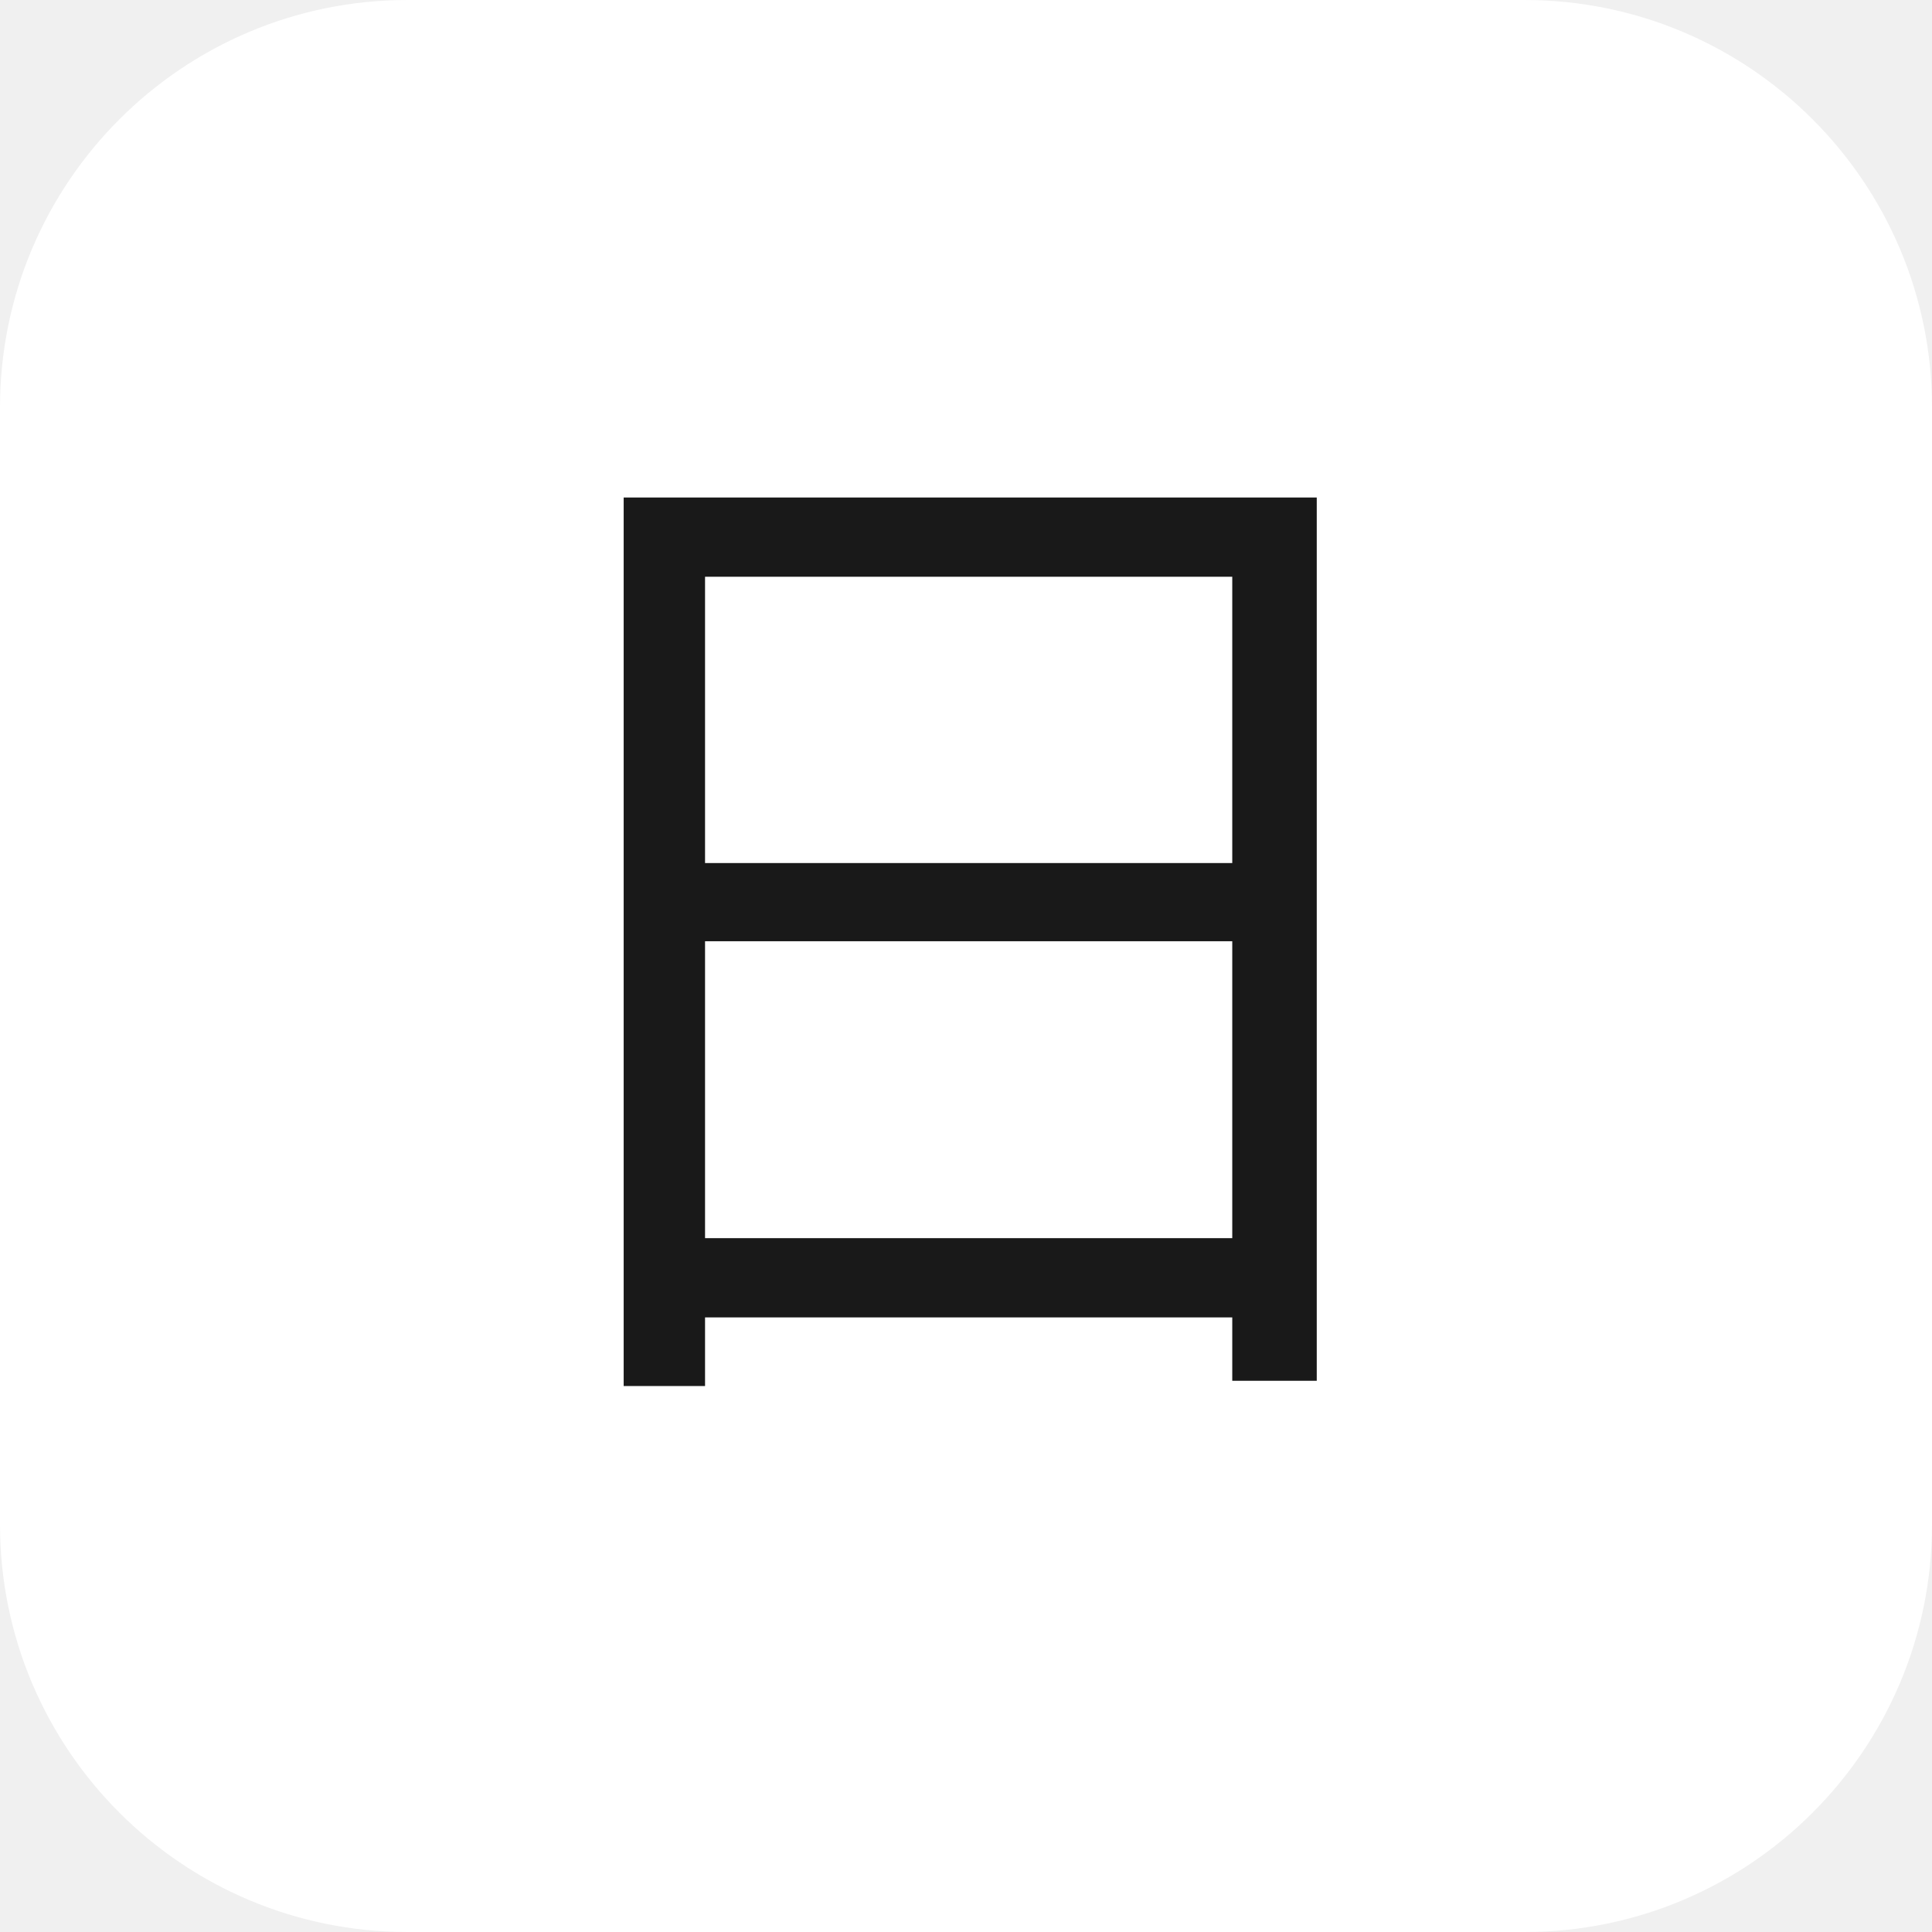
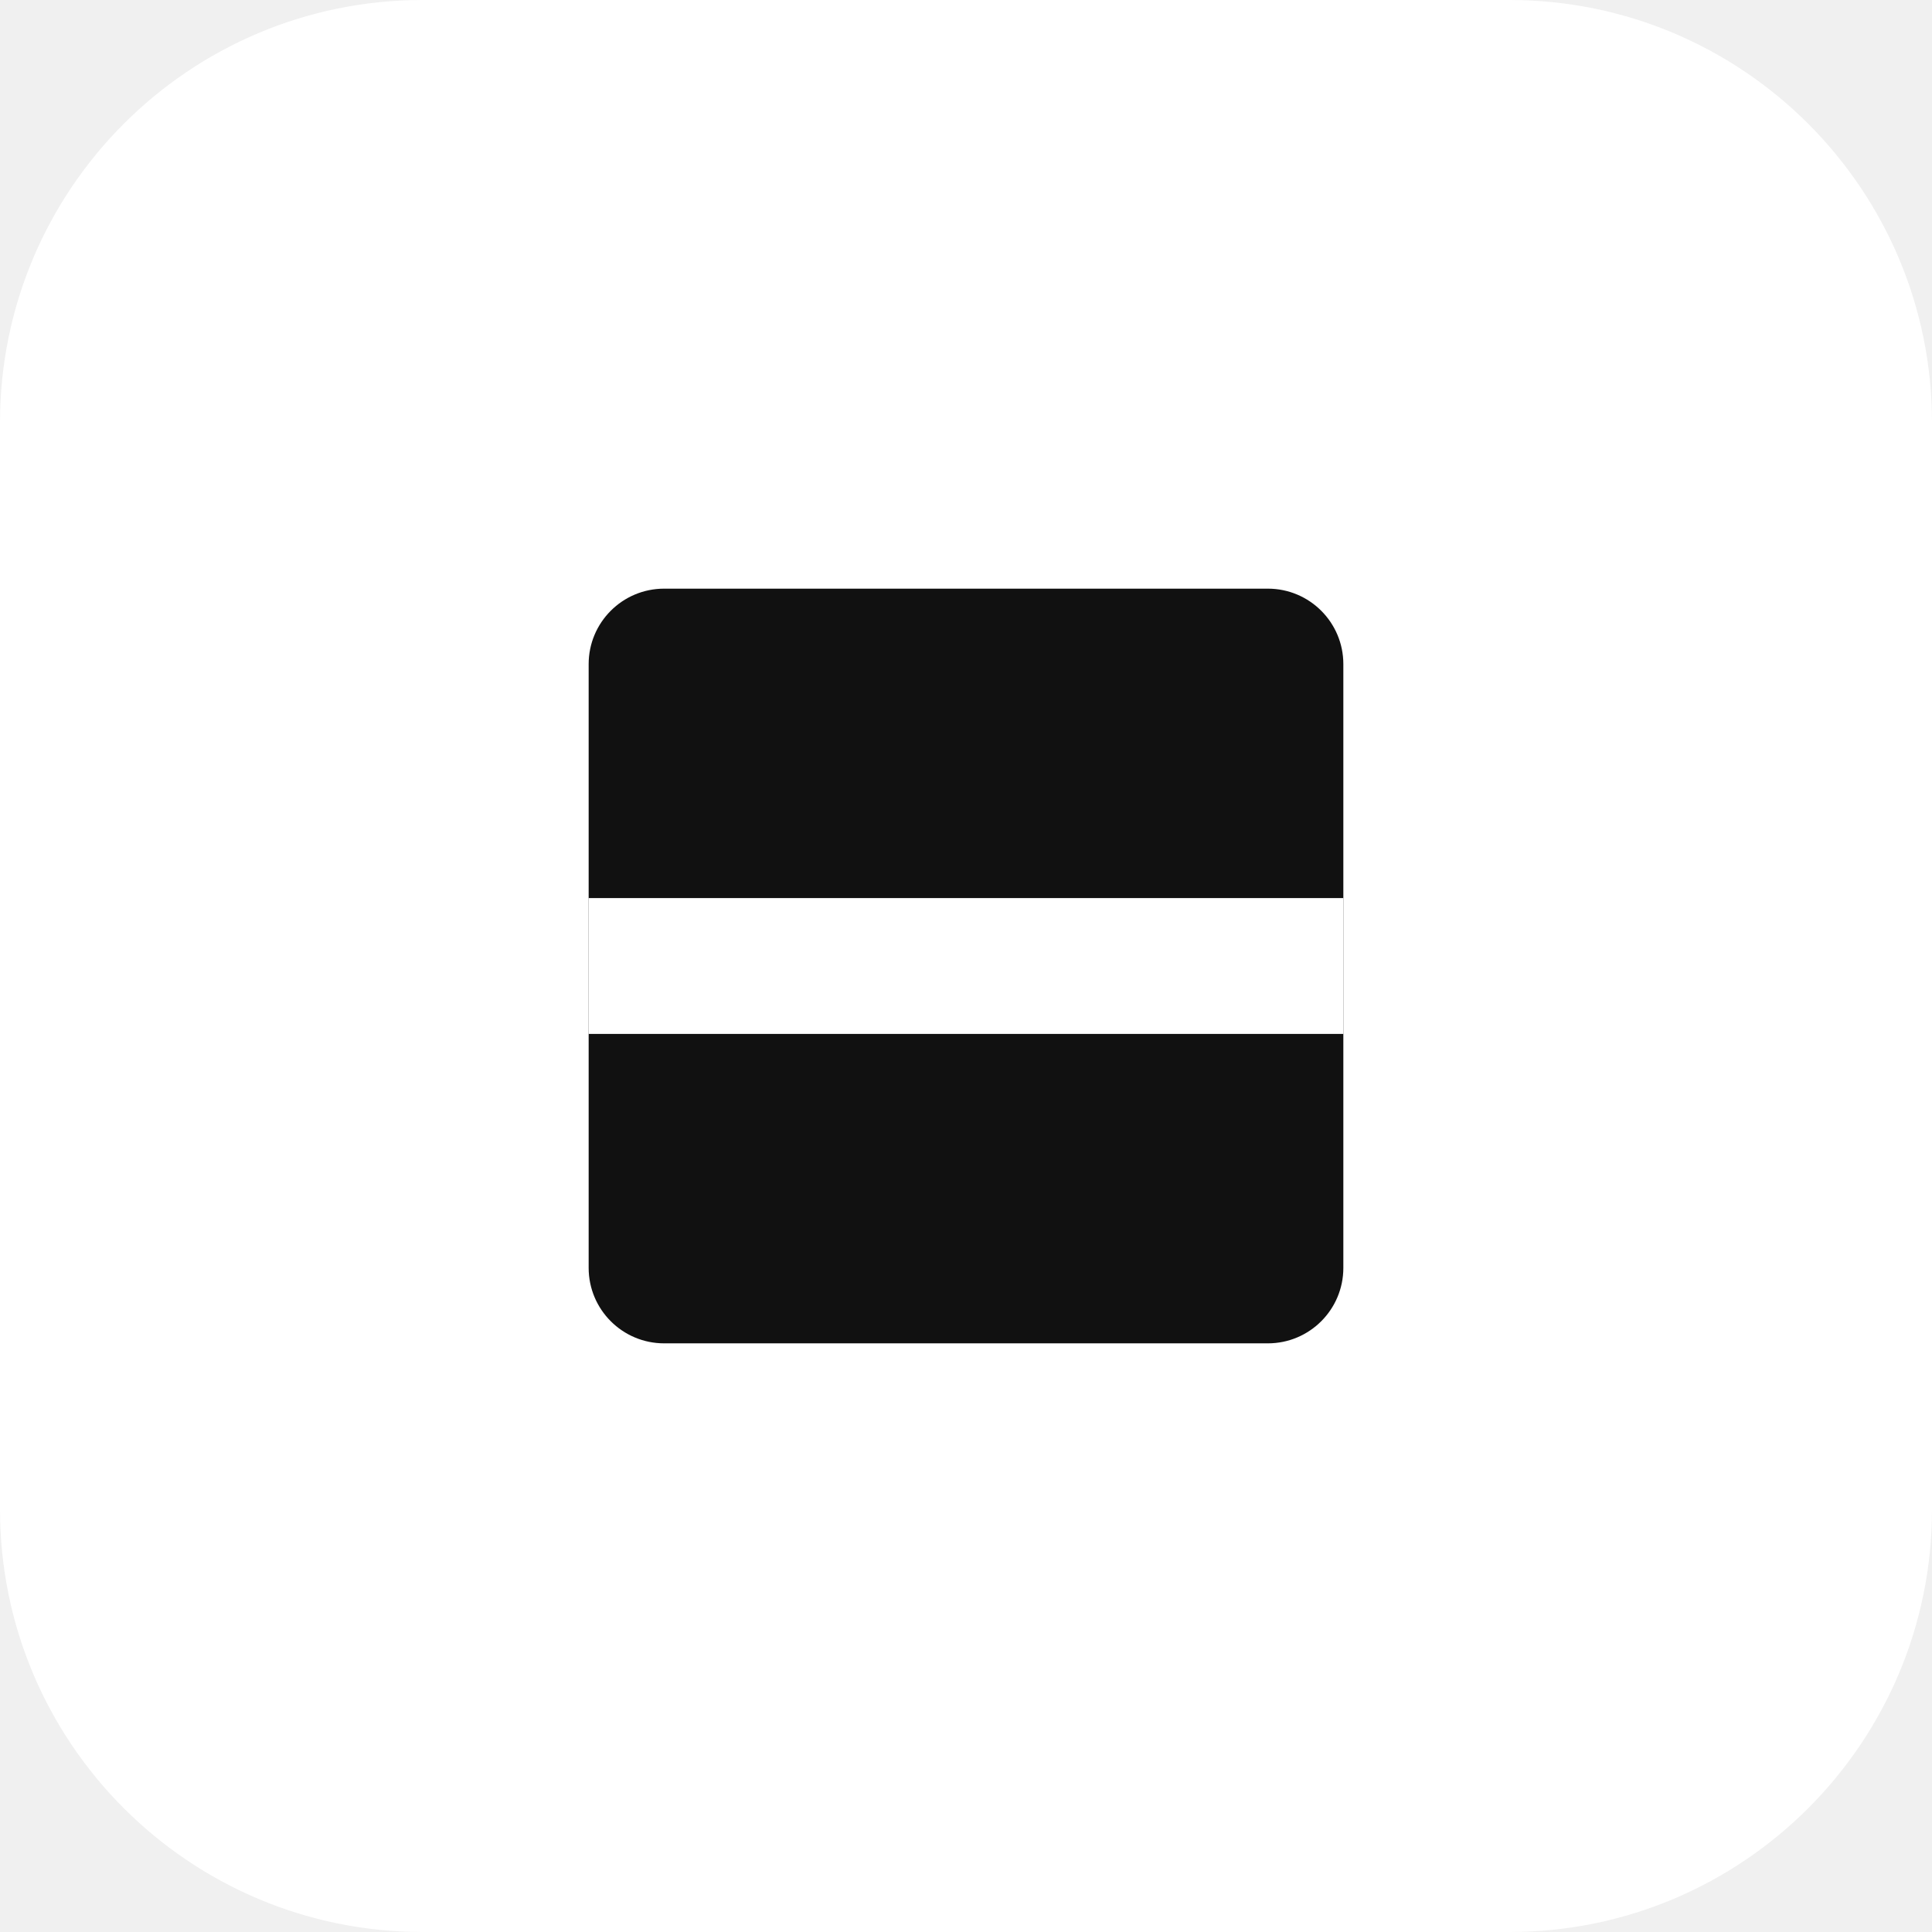
- <svg xmlns="http://www.w3.org/2000/svg" viewBox="0 0 512 512">
-   <rect width="512" height="512" fill="#ffffff" rx="108" />
-   <text x="256" y="348" font-family="system-ui, -apple-system, 'PingFang SC', 'Helvetica Neue', sans-serif" font-size="280" font-weight="500" text-anchor="middle" fill="#191919">日</text>
+ <svg xmlns="http://www.w3.org/2000/svg" viewBox="0 0 512 512" fill="none">
+   <rect width="512" height="512" rx="112" fill="#FFFFFF" />
+   <g fill="#111111" transform="translate(256, 256)">
+     <rect x="-100" y="-100" width="200" height="200" rx="20" />
+     <rect x="-100" y="-18" width="200" height="36" fill="#FFFFFF" />
+   </g>
</svg>
